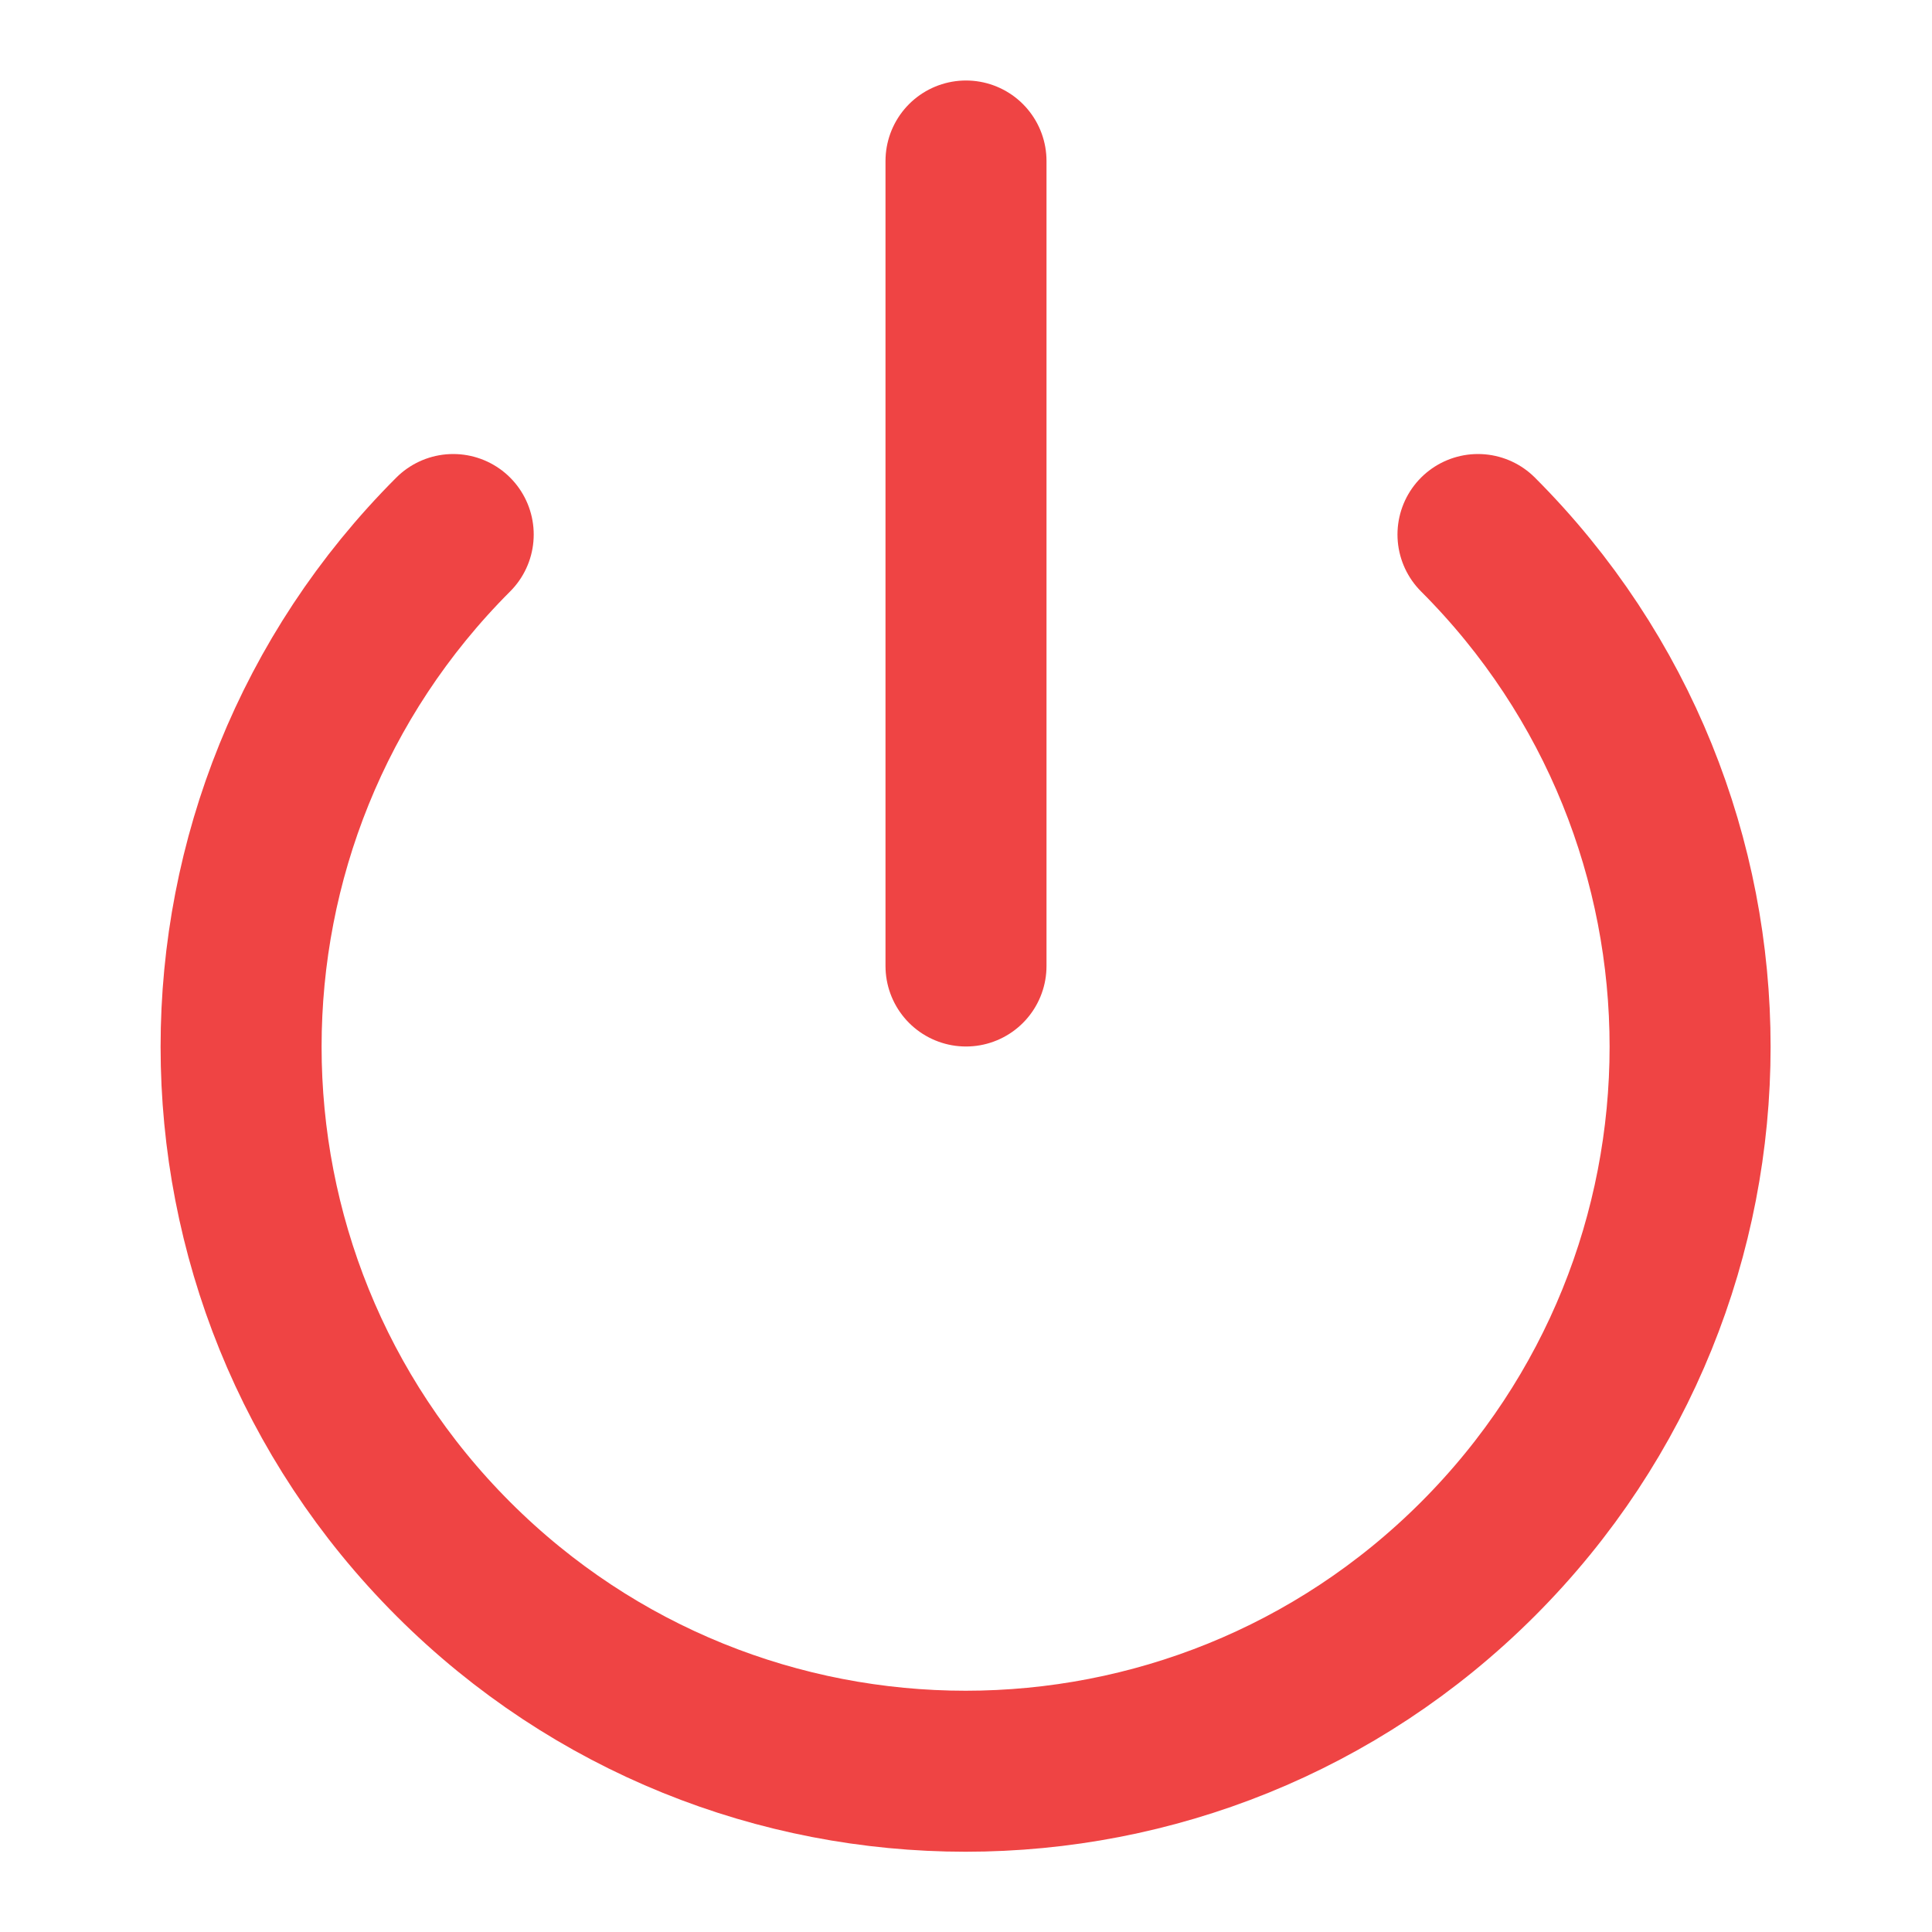
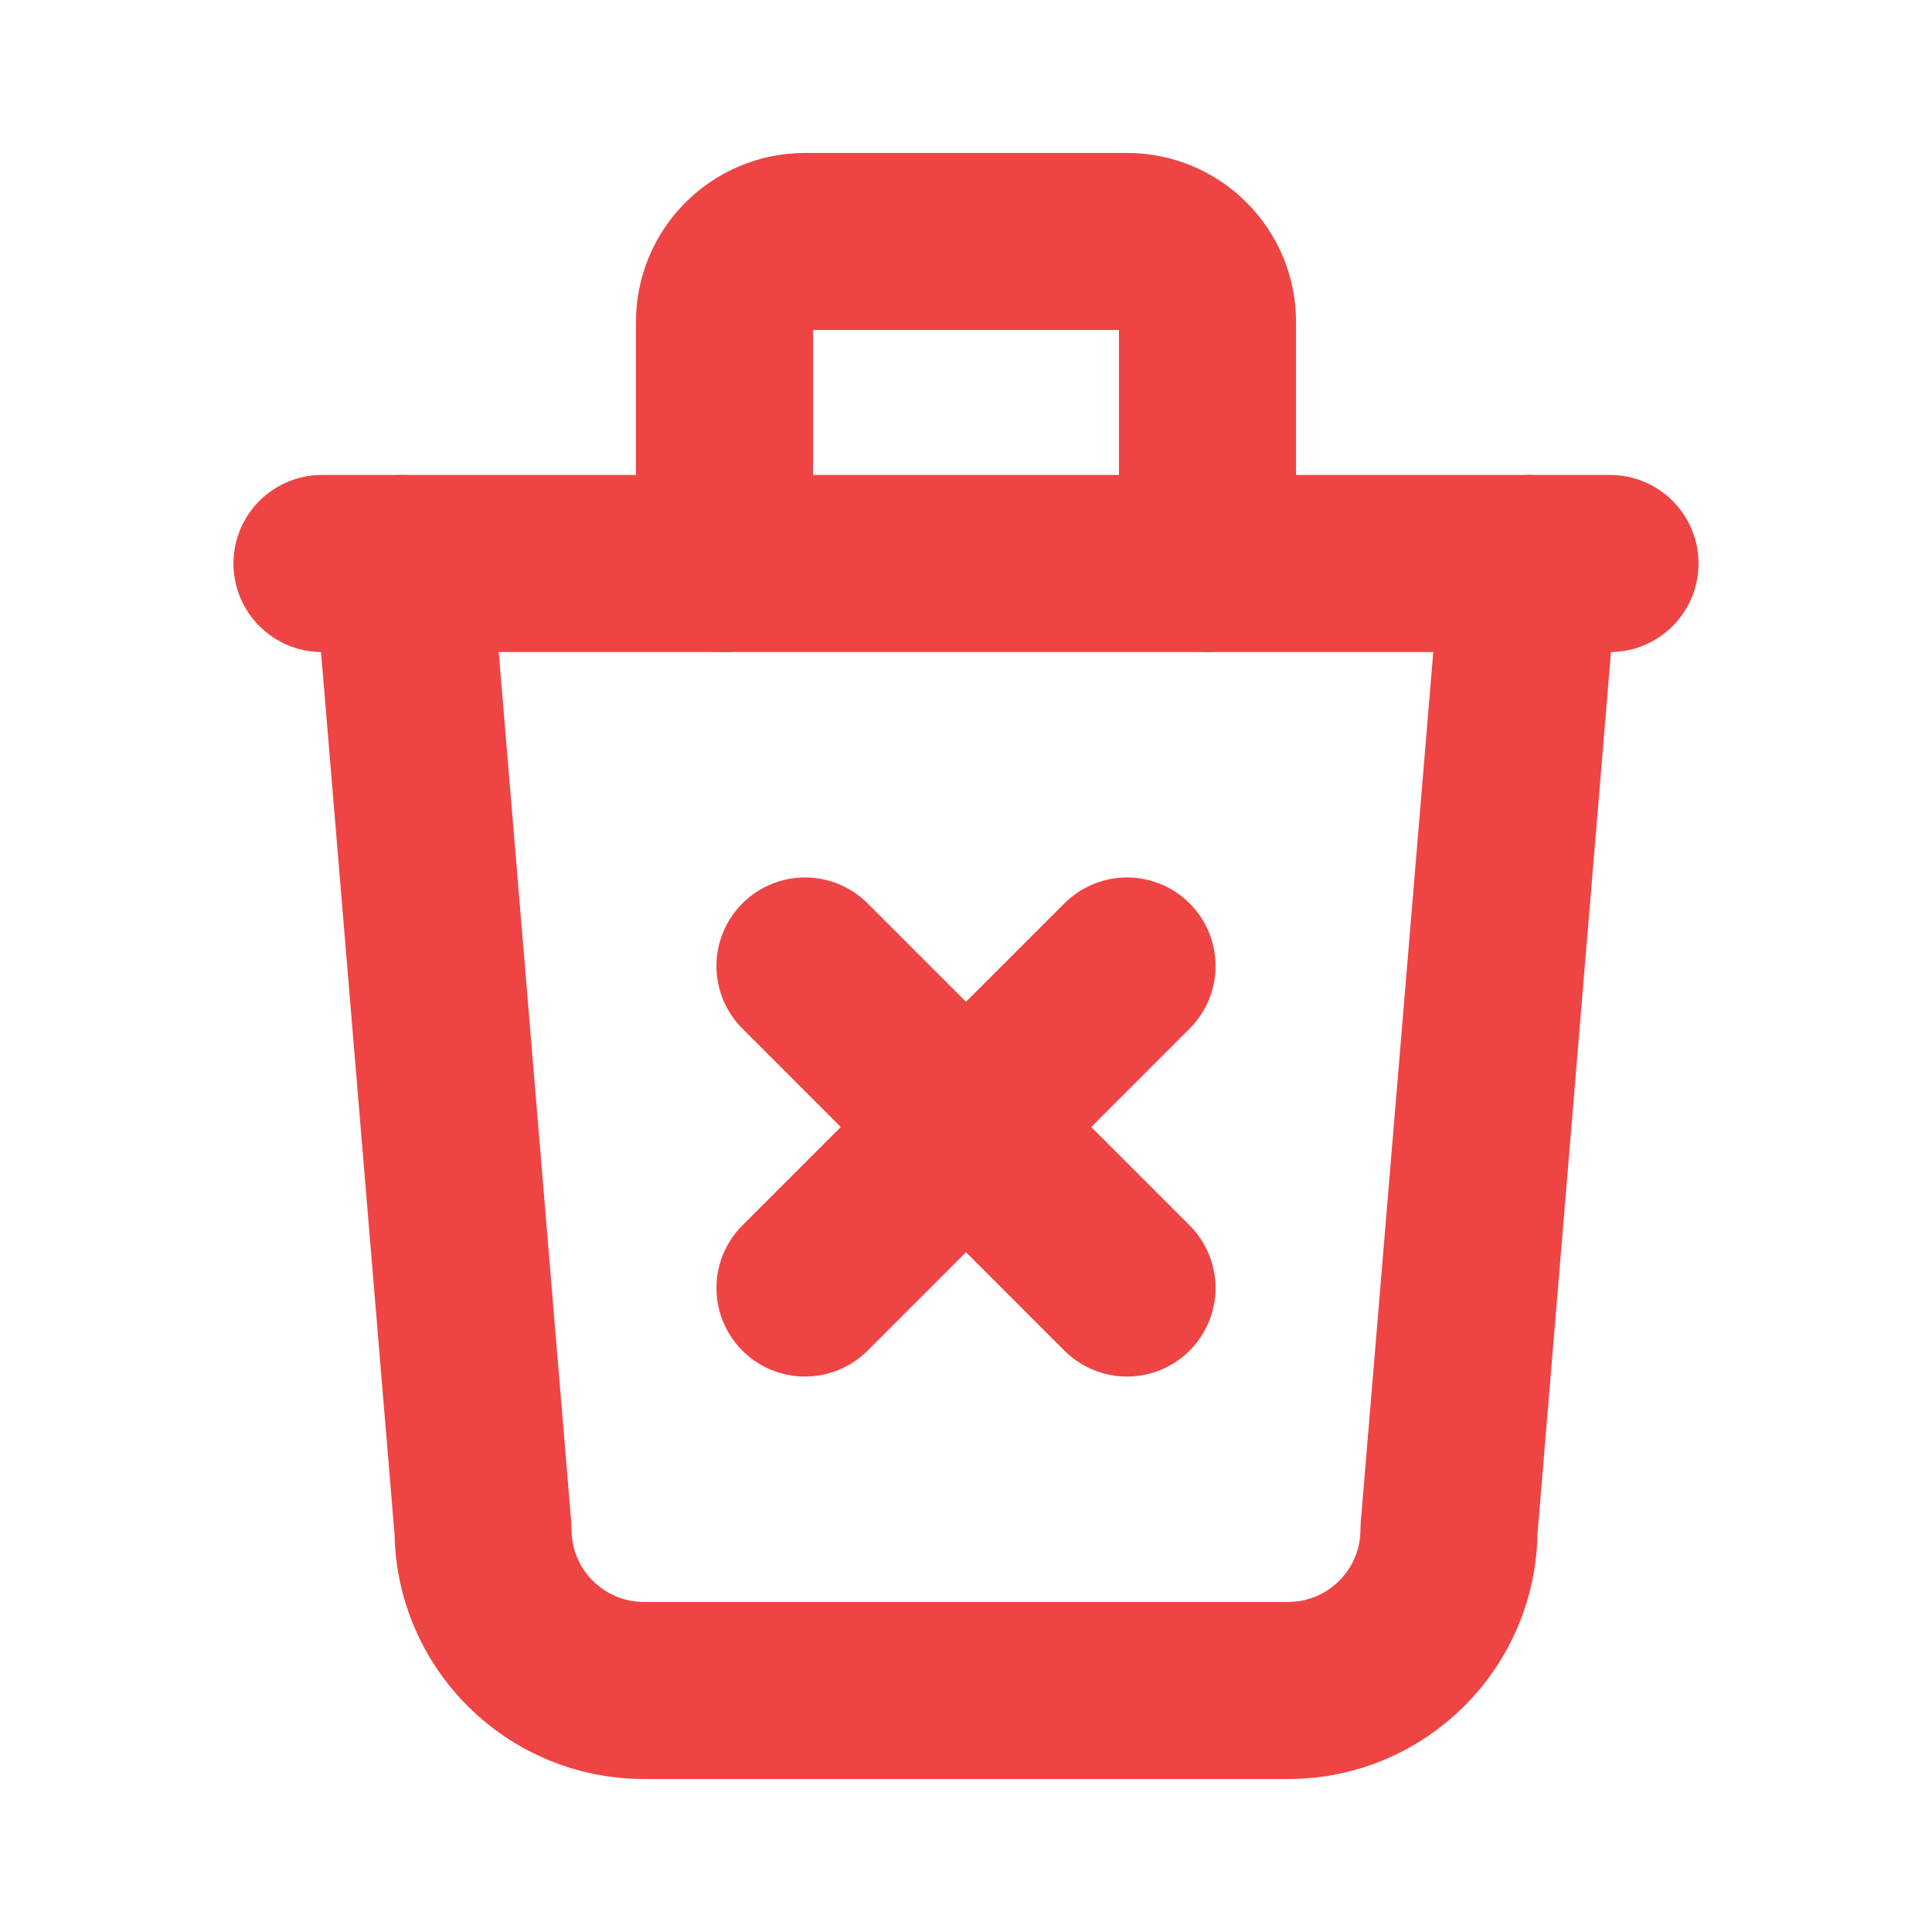
- <svg xmlns="http://www.w3.org/2000/svg" viewBox="0 0 24 24" fill="none" stroke="#ef4444" stroke-width="2" stroke-linecap="round" stroke-linejoin="round">
-   <path d="M18.36 6.64a9 9 0 1 1-12.73 0" />
-   <line x1="12" y1="2" x2="12" y2="12" />
+ <svg xmlns="http://www.w3.org/2000/svg" width="24" height="24" viewBox="0 0 24 24" fill="none" stroke="#ef4444" stroke-width="2.2" stroke-linecap="round" stroke-linejoin="round">
+   <path d="M4 7h16" />
+   <path d="M5 7l1 12a2 2 0 0 0 2 2h8a2 2 0 0 0 2 -2l1 -12" />
+   <path d="M9 7v-3a1 1 0 0 1 1 -1h4a1 1 0 0 1 1 1v3" />
+   <path d="M10 12l4 4m0 -4l-4 4" />
</svg>
